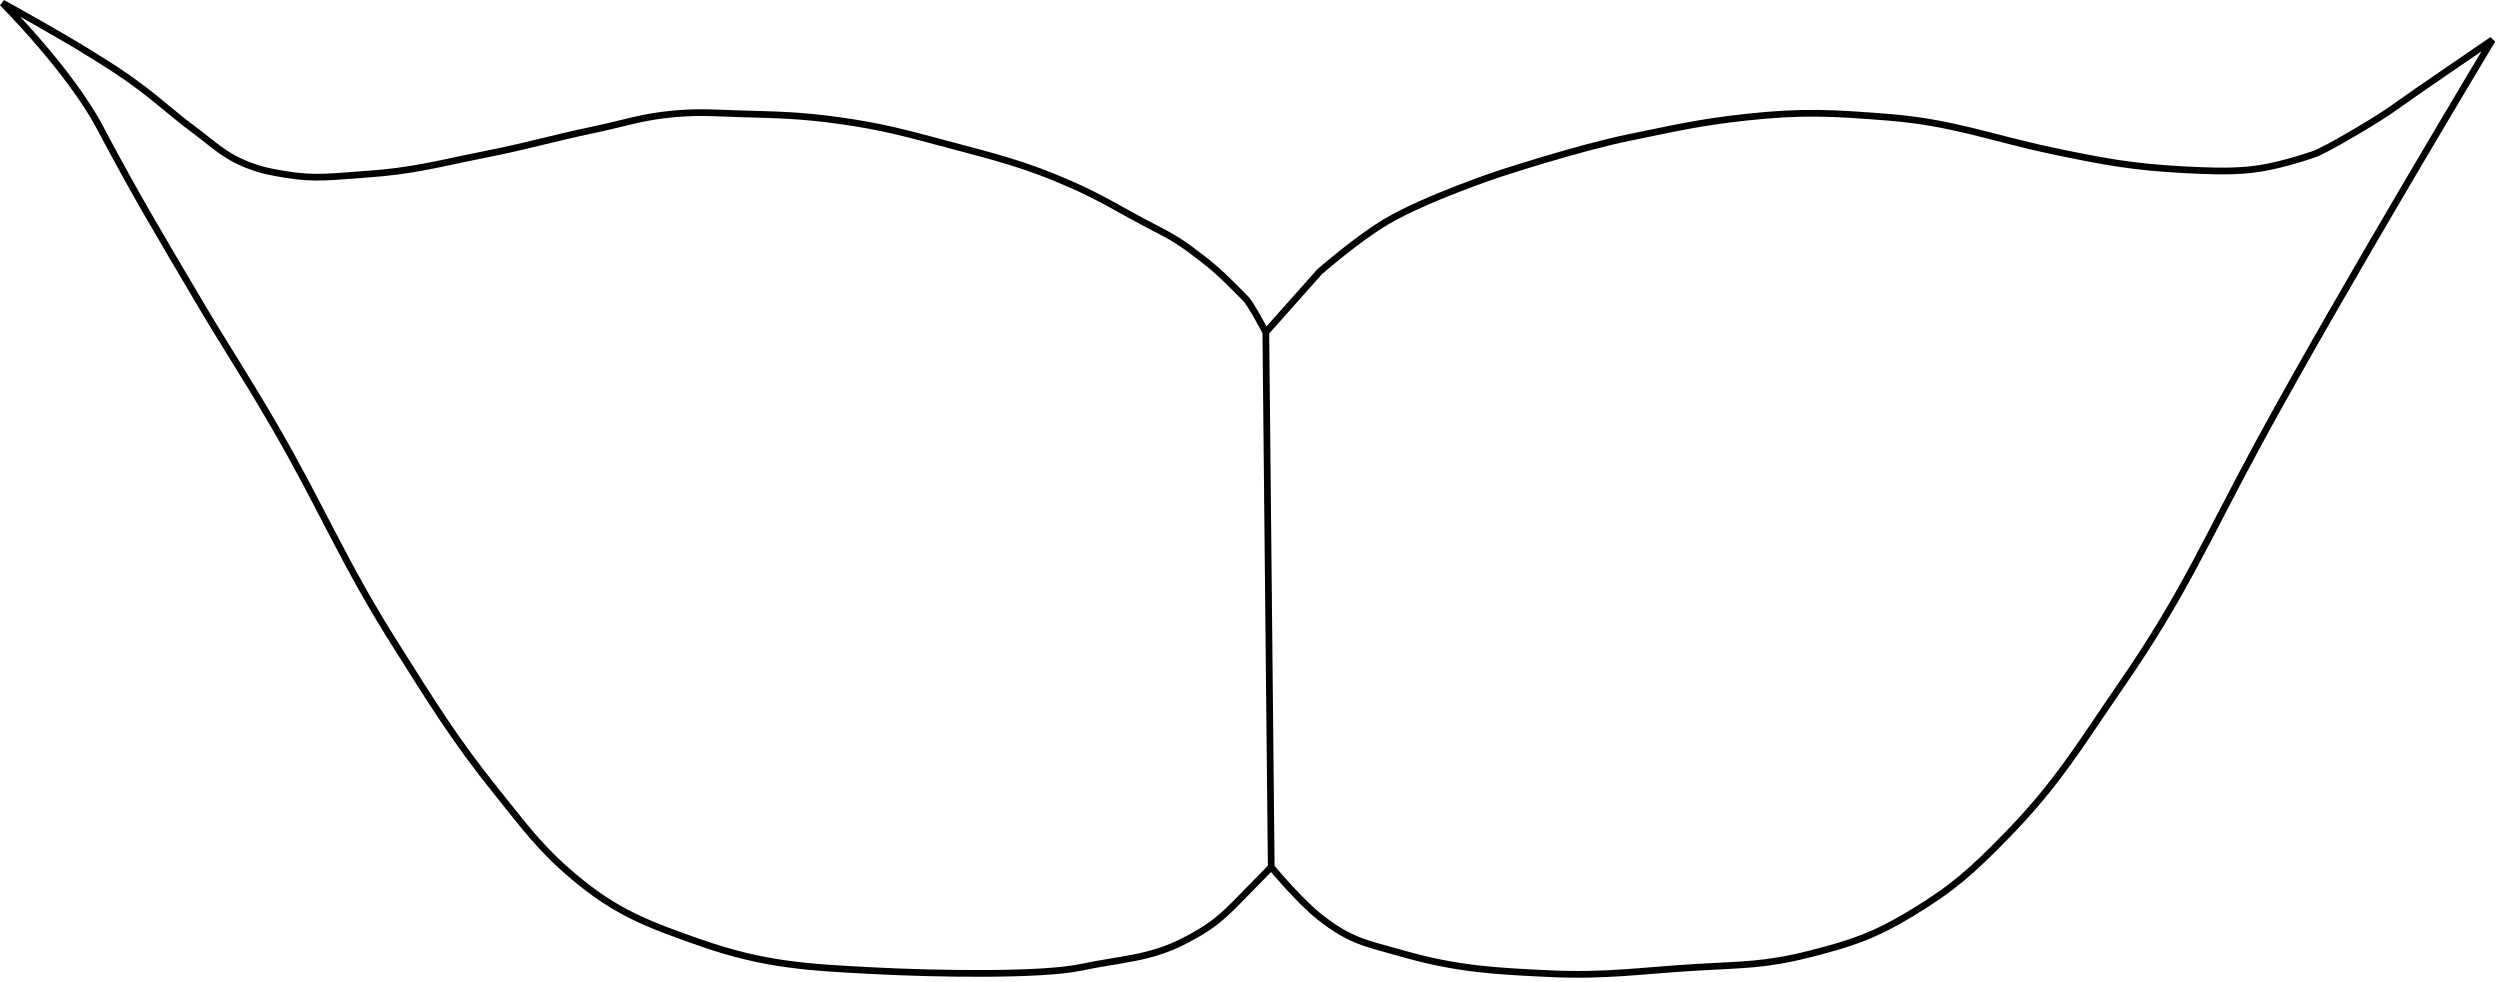
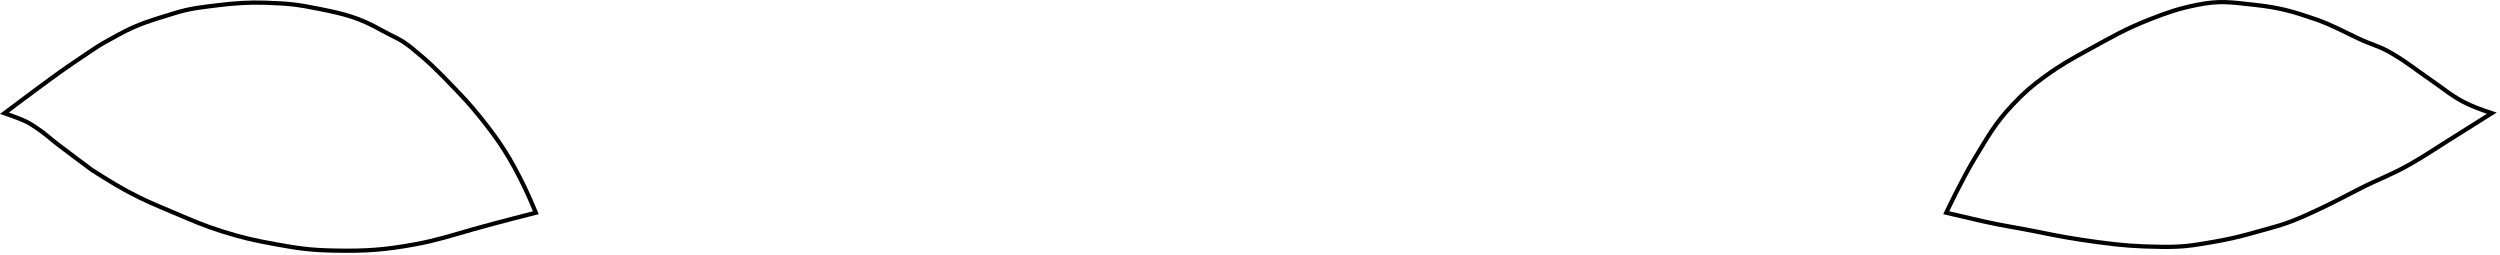
- <svg xmlns="http://www.w3.org/2000/svg" width="372" height="146" viewBox="0 0 372 146" fill="none">
-   <path d="M188.354 49.438C188.354 49.438 186.125 45.212 185.354 44.438C182.523 41.599 181.497 40.494 178.854 38.438C176.225 36.393 174.928 35.511 171.854 33.938C166.933 31.42 164.41 29.67 159.354 27.438C152.651 24.479 148.193 23.392 140.854 21.438C134.673 19.792 131.189 18.816 124.854 17.938C119.231 17.159 116.027 17.097 110.354 16.938C106.45 16.828 104.244 16.597 100.354 16.938C95.596 17.355 93.028 18.32 88.353 19.301C82.082 20.617 78.639 21.691 72.353 22.938C65.363 24.325 61.465 25.472 54.353 25.938C49.677 26.244 46.974 26.723 42.353 25.938C40.219 25.575 38.998 25.364 36.976 24.589C33.442 23.235 31.89 21.561 28.854 19.301C25.772 17.008 23.927 15.242 20.854 12.938C18.037 10.826 16.201 9.72 13.354 7.938C8.912 5.159 0.354 0.438 0.354 0.438C0.354 0.438 10.354 10.438 14.854 18.938C20.256 29.143 23.537 34.569 29.354 44.438C33.757 51.91 36.504 55.934 40.853 63.438C48.083 75.909 50.957 83.446 58.853 95.938C64.205 104.403 67.592 109.988 73.869 117.786C77.99 122.906 80.332 126.203 85.353 130.438C91.705 135.794 96.351 137.514 104.174 140.26C113.761 143.624 120.354 143.938 129.854 144.438C139.354 144.938 155.044 145.179 160.854 143.938C166.663 142.697 171.087 142.693 176.354 139.938C179.644 138.217 181.238 137.079 183.854 134.438C185.667 132.607 189.159 129.023 189.159 129.023M188.354 49.438L189.159 129.023M188.354 49.438C188.354 49.438 190.791 46.695 192.354 44.938C193.916 43.181 196.354 40.438 196.354 40.438C196.354 40.438 202.041 35.468 206.354 32.938C212.217 29.497 222.854 25.938 222.854 25.938C222.854 25.938 234.694 22.032 242.522 20.438C249.404 19.037 252.872 18.197 259.854 17.438C268.31 16.518 272.898 16.813 280.854 17.438C290.563 18.2 296.254 20.52 305.354 22.438C312.763 24 317.293 24.853 324.854 25.25C328.194 25.425 331.526 25.587 334.854 25.25C338.519 24.879 342.854 23.438 344.354 22.938C345.854 22.438 353.611 17.938 356.354 15.938C358.726 14.207 370.854 5.938 370.854 5.938C370.854 5.938 348.449 43.209 336.354 65.438C328.413 80.031 325.084 88.254 315.649 101.923C309.404 110.971 306.201 116.538 298.52 124.396C293.419 129.615 290.596 132.169 284.354 135.938C278.909 139.225 275.513 140.372 269.354 141.938C262.578 143.66 259.33 143.518 252.354 143.938C244.135 144.432 238.888 145.271 230.664 144.886C222.404 144.5 216.81 144.196 208.854 141.938C203.197 140.332 200.979 140.077 196.354 136.438C193.344 134.07 189.159 129.023 189.159 129.023" stroke="black" />
+ <svg xmlns="http://www.w3.org/2000/svg" width="590" height="60" viewBox="0 0 590 60" fill="none">
+   <path d="M13.727 17.321C9.188 20.577 1.053 26.716 1.053 26.716C1.053 26.716 4.719 27.97 6.053 28.641C7.387 29.312 7.599 29.52 8.553 30.141C10.694 31.533 11.697 32.591 13.727 34.141C16.831 36.511 21.732 40.138 21.732 40.138C21.732 40.138 26.711 43.349 30.053 45.141C34.228 47.379 36.713 48.359 41.076 50.203C45.502 52.075 47.968 53.204 52.553 54.641C57.344 56.142 60.017 56.725 65.053 57.641C70.716 58.671 73.3 59.029 79.053 59.141C86.364 59.283 90.86 58.964 98.053 57.641C103.088 56.715 106.627 55.536 111.553 54.141C117.582 52.433 126.458 50.203 126.458 50.203C126.458 50.203 124.919 46.481 123.79 44.164C120.386 37.179 117.99 33.426 113.117 27.387C110.908 24.65 109.546 23.214 107.113 20.677C103.403 16.806 101.272 14.652 97.108 11.282C94.347 9.047 93.145 8.882 90.053 7.141C84.805 4.186 81.451 3.325 75.553 2.141C69.91 1.008 68.304 0.844 62.553 0.641C58.908 0.512 55.172 0.764 51.553 1.216C47.54 1.717 44.938 1.936 41.076 3.141C36.038 4.712 32.679 5.591 28.053 8.141C25.012 9.817 23.93 10.323 21.065 12.288C18.199 14.254 16.551 15.296 13.727 17.321Z" stroke="black" />
+   <path d="M465.984 37.453C463.065 42.256 459.313 50.203 459.313 50.203C459.313 50.203 464.596 51.442 467.985 52.217C472.669 53.287 475.847 53.675 480.553 54.641C486.261 55.811 489.281 56.352 495.053 57.141C500.755 57.92 504.299 58.177 510.053 58.256C515.009 58.325 517.168 57.981 522.053 57.141C525.229 56.595 527.952 56.022 531.053 55.141C537.158 53.407 538.76 53.242 544.553 50.641C549.129 48.586 552.247 46.949 556.702 44.641C561.363 42.226 564.143 41.387 568.709 38.795C572.172 36.83 574.001 35.534 577.38 33.427C581.558 30.822 588.053 26.716 588.053 26.716C588.053 26.716 584.739 25.638 582.717 24.703C578.777 22.882 576.968 21.11 573.378 18.663C569.668 16.135 568.415 14.929 564.553 12.641C561.542 10.857 559.87 10.626 556.702 9.141C553.106 7.455 550.305 5.871 546.553 4.571C540.997 2.645 537.896 1.776 532.053 1.141C526.614 0.549 523.917 0.058 518.553 1.141C514.189 2.022 511.598 2.886 507.341 4.571C501.591 6.847 498.474 8.666 493.053 11.641C488.855 13.945 486.54 15.185 482.66 17.992C479.464 20.305 477.771 21.781 475.053 24.641C470.83 29.084 469.168 32.215 465.984 37.453Z" stroke="black" />
</svg>
